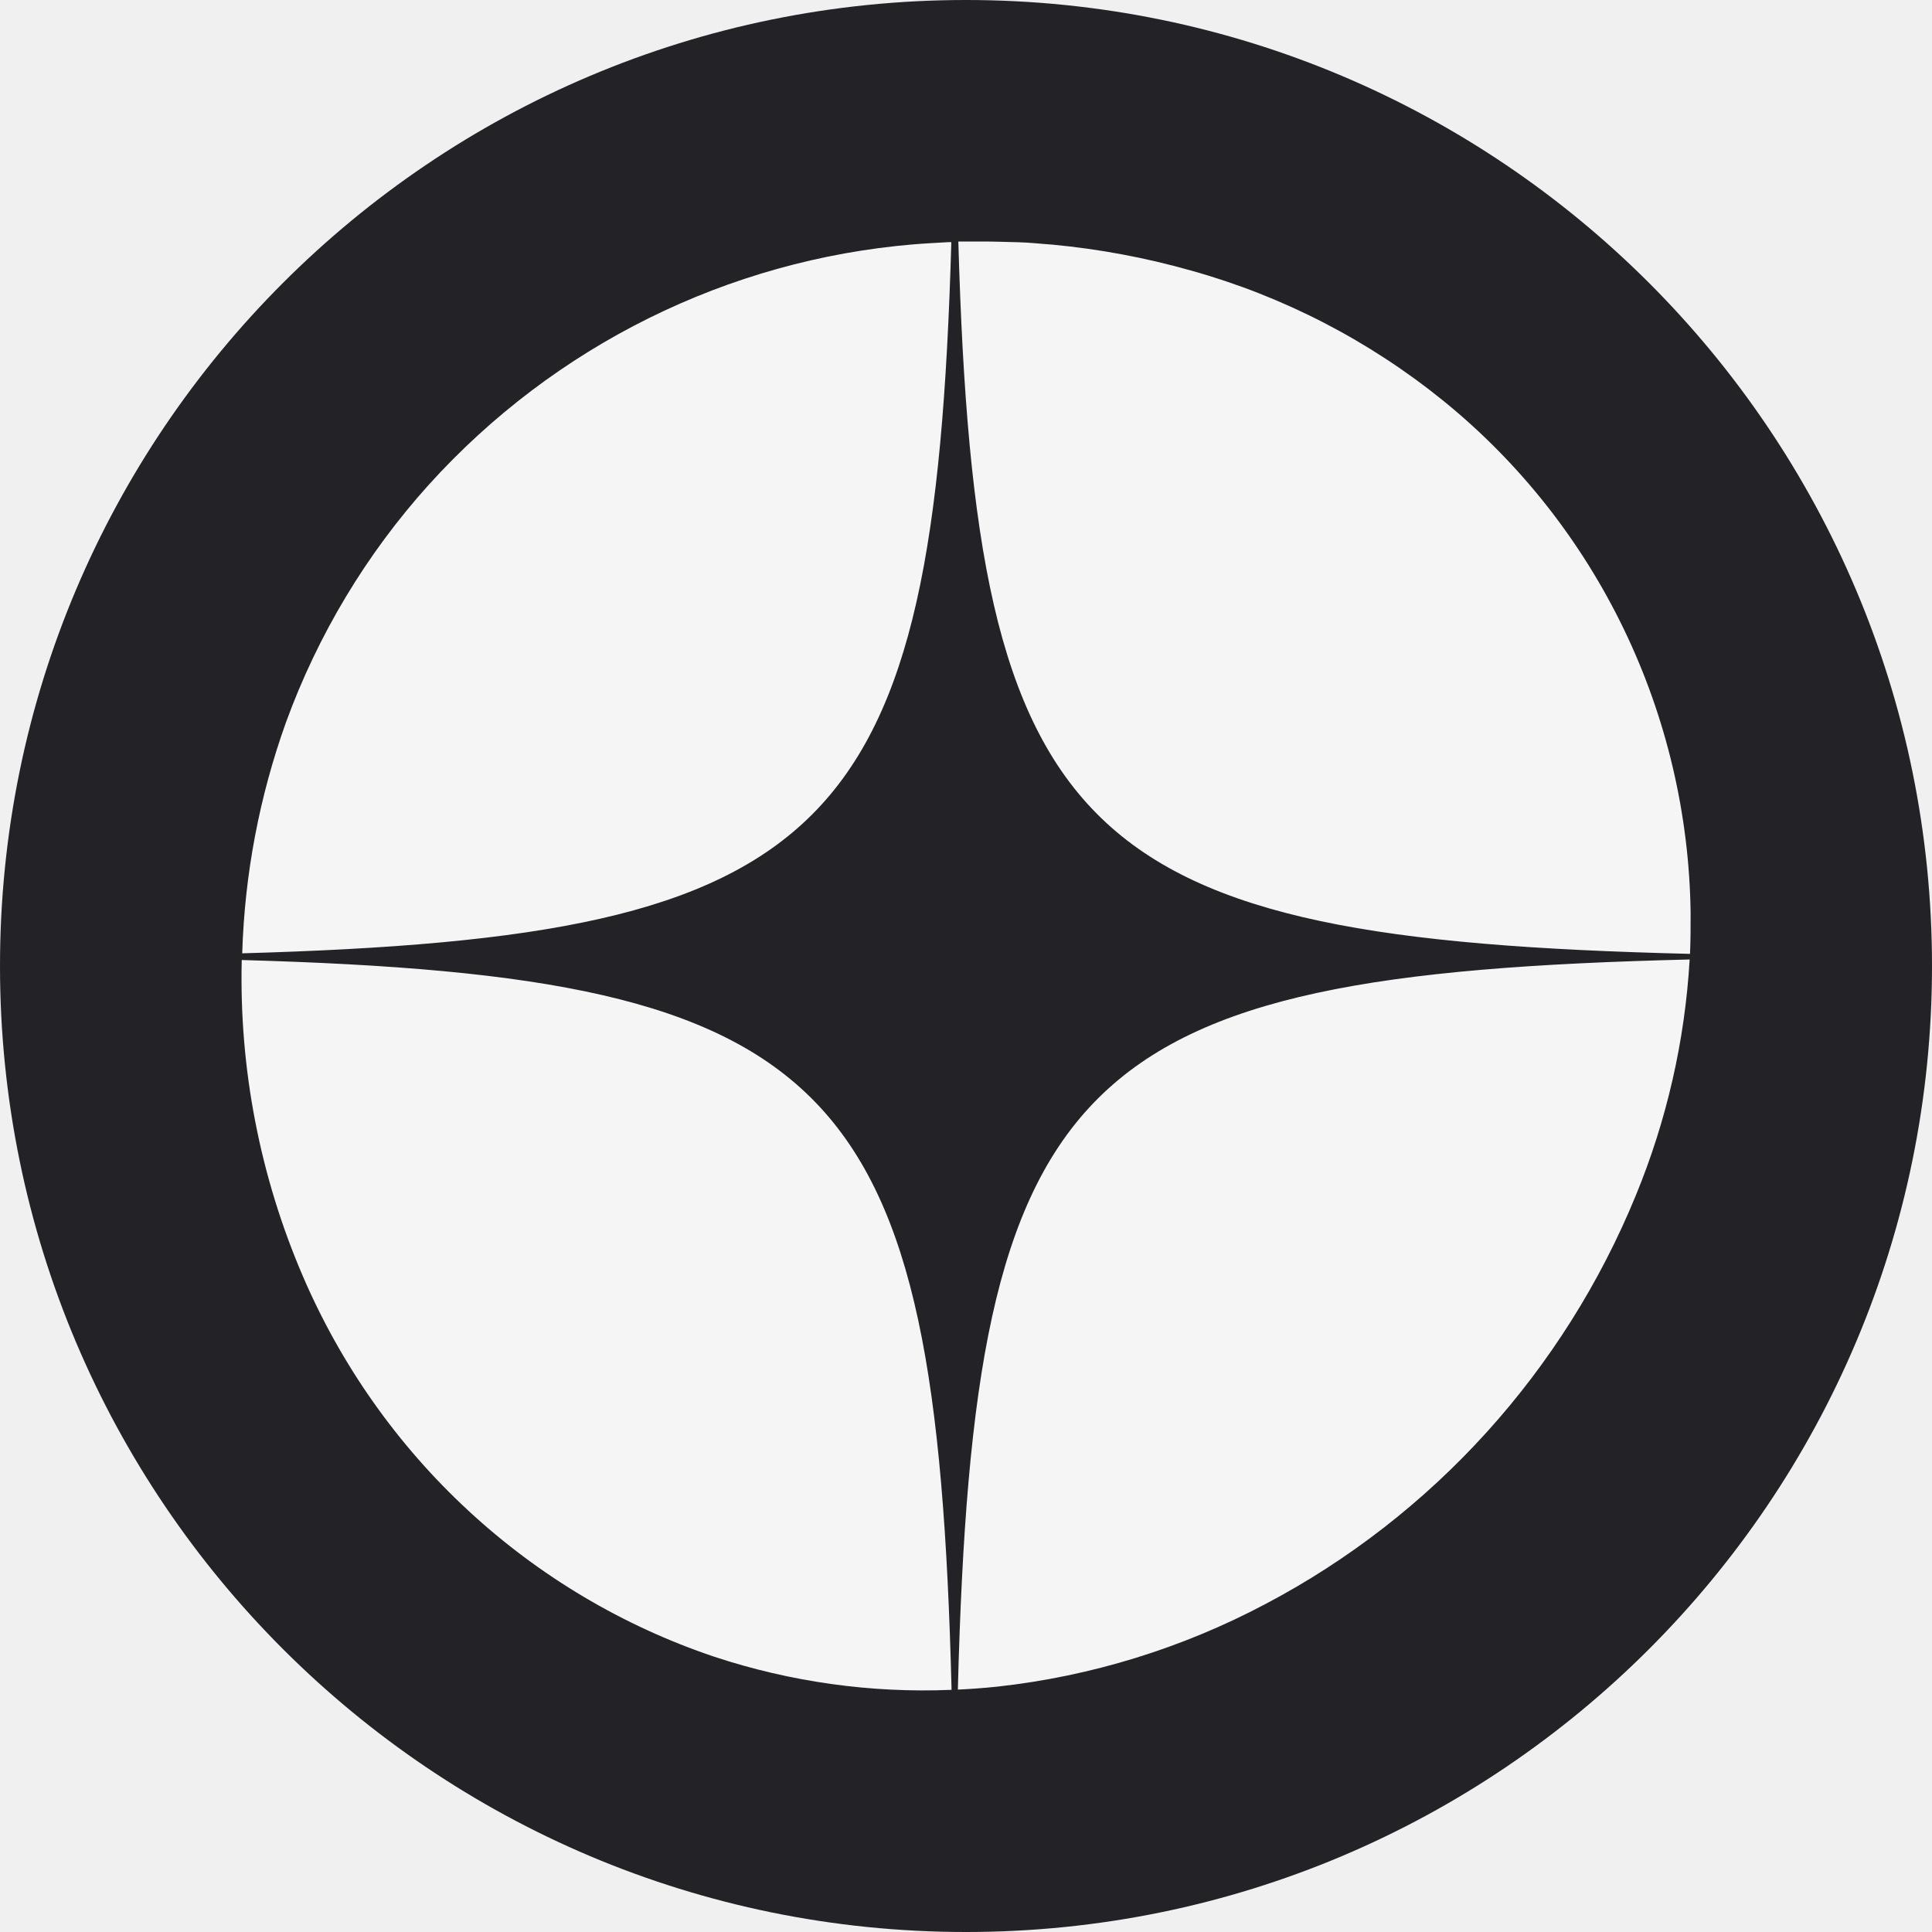
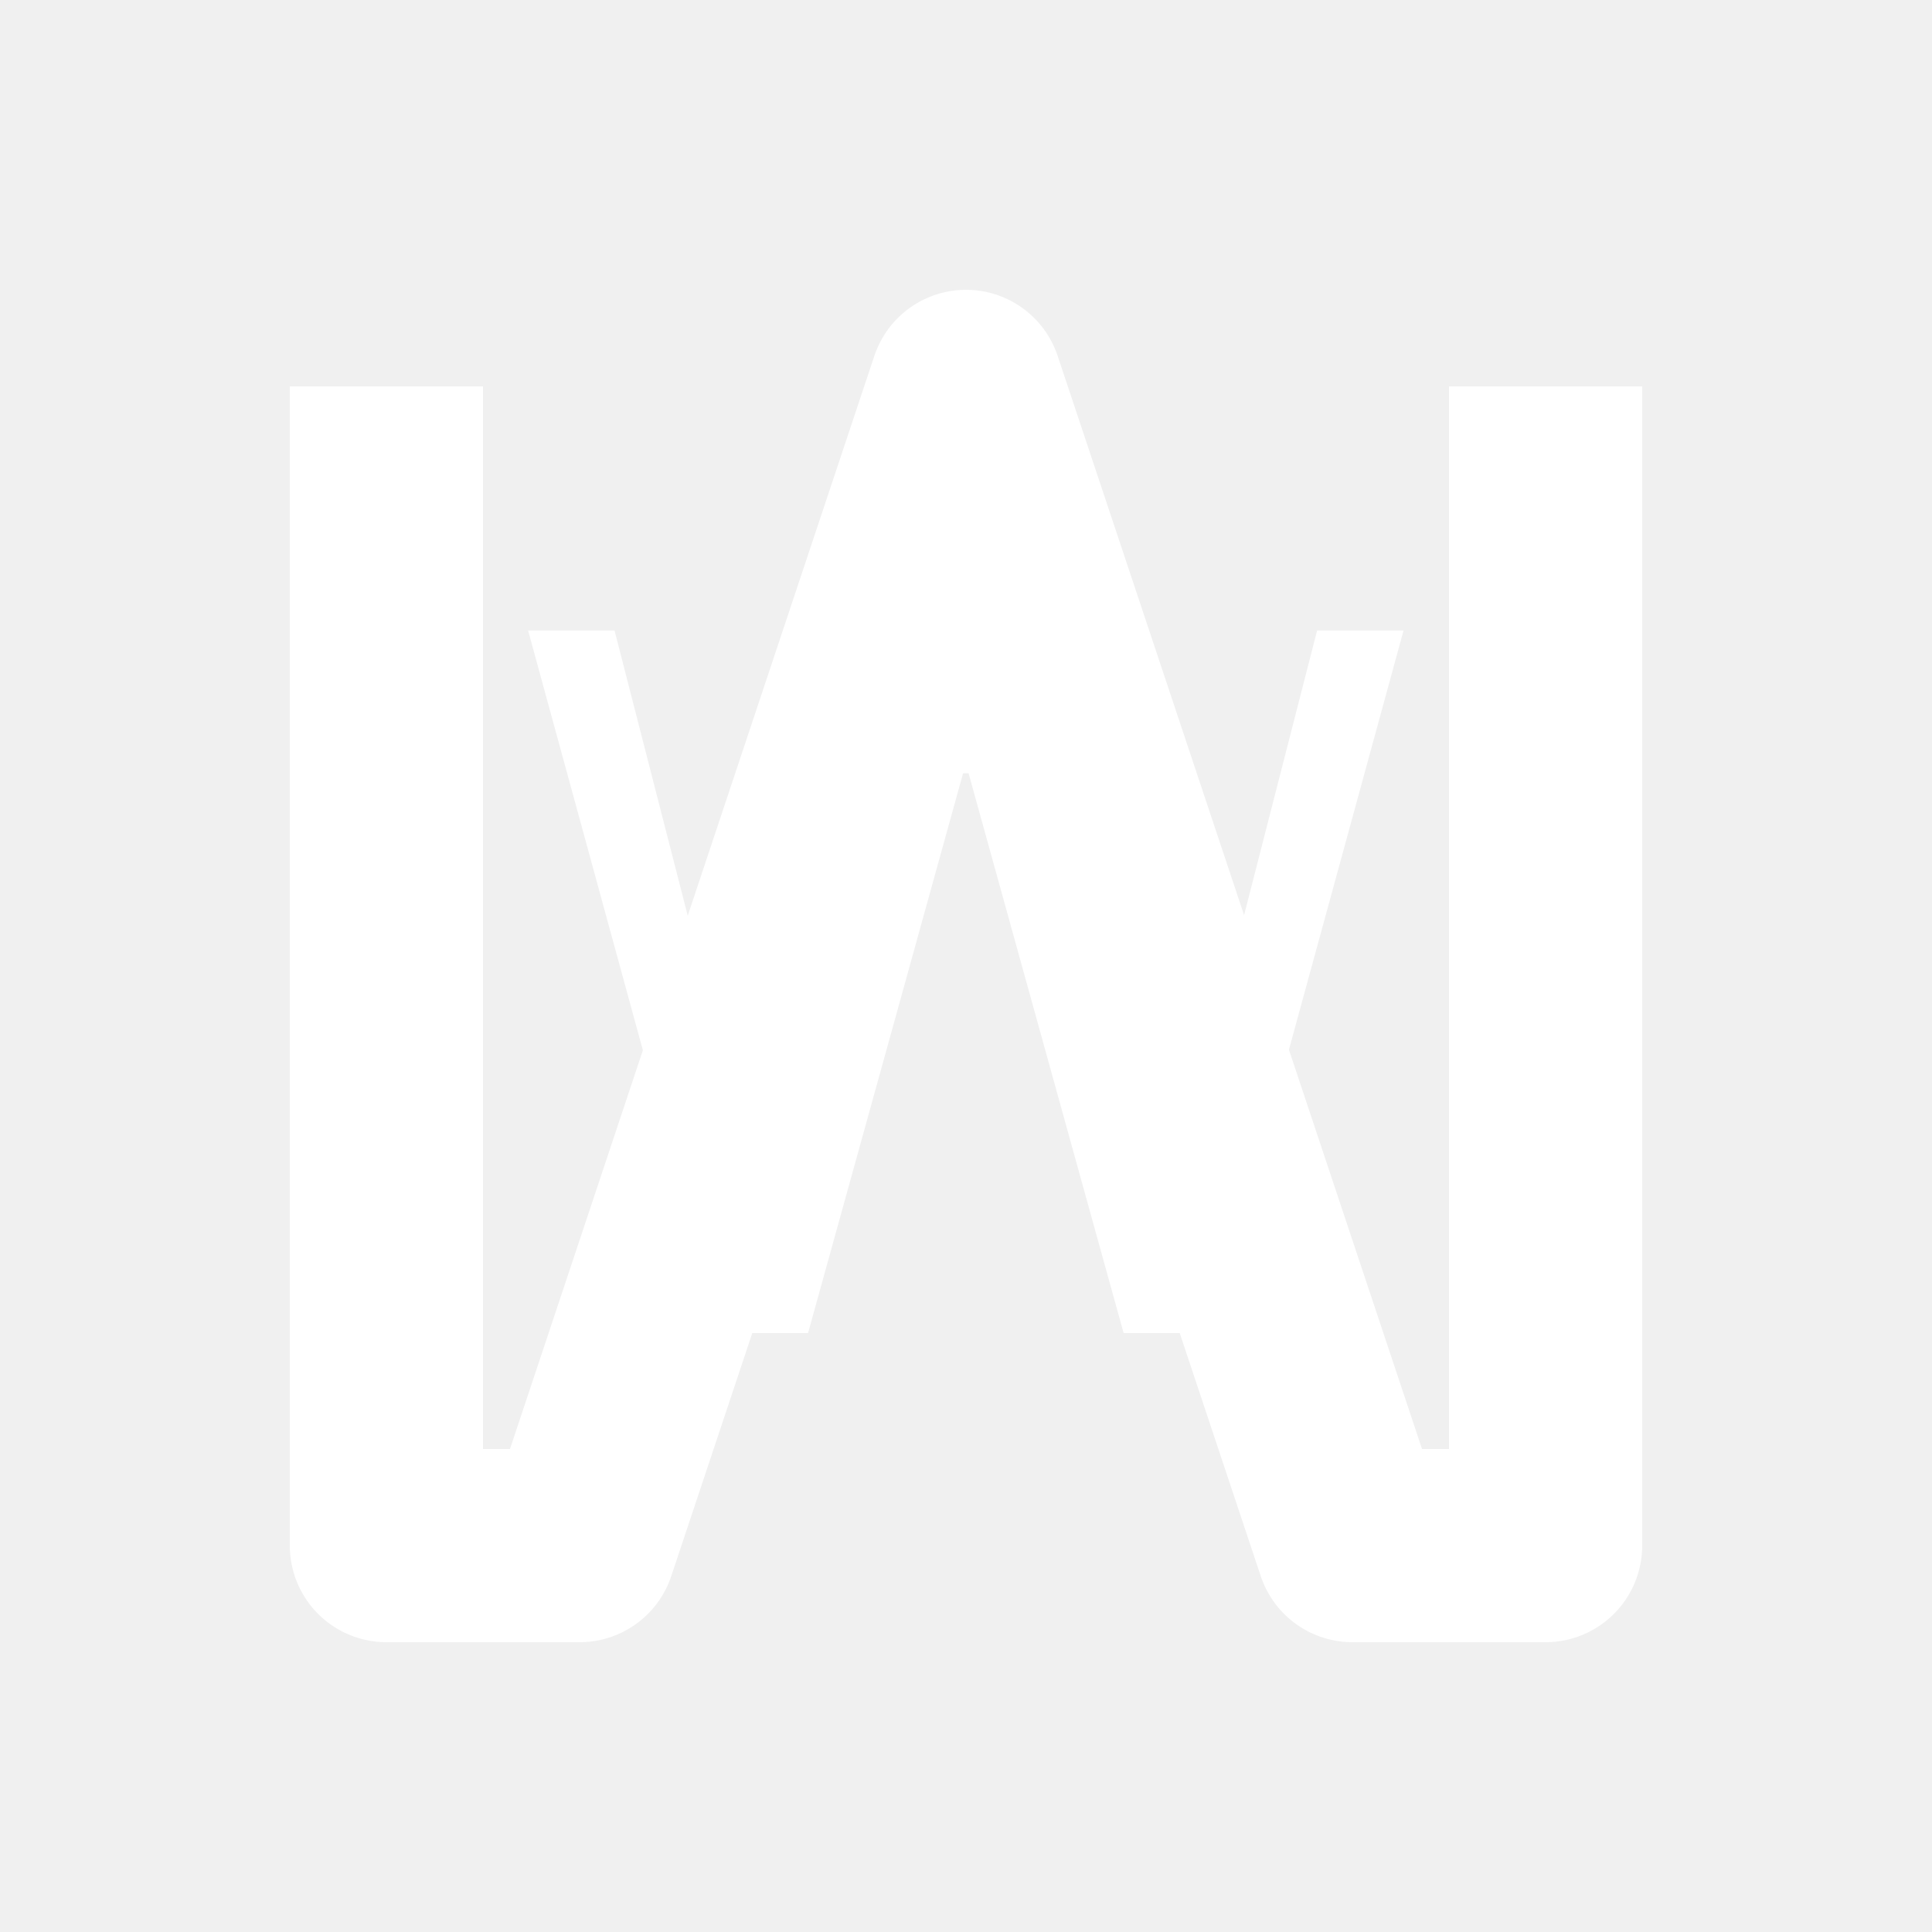
- <svg xmlns="http://www.w3.org/2000/svg" width="32" height="32" viewBox="0 0 32 32" fill="none">
-   <rect width="32" height="32" rx="16" fill="#232327" />
-   <path d="M16.278 4C16.47 4 16.662 4.008 16.856 4.012C17.049 4.016 17.24 4.039 17.433 4.052C18.208 4.125 18.974 4.268 19.723 4.48C21.254 4.906 22.681 5.644 23.918 6.648C25.175 7.67 26.192 8.96 26.898 10.425C27.604 11.89 27.981 13.494 28.002 15.123C28.002 15.349 28.002 15.575 27.992 15.799C17.86 15.552 16.157 13.981 15.873 4H16.278ZM4.736 11.966C5.266 10.512 6.069 9.175 7.102 8.029C9.185 5.726 12.055 4.304 15.134 4.047C15.319 4.031 15.511 4.023 15.702 4.011H15.757C15.475 13.858 13.809 15.512 4.012 15.79C4.051 14.485 4.296 13.194 4.736 11.966V11.966ZM11.828 27.44C10.316 26.931 8.928 26.106 7.754 25.018C6.579 23.931 5.646 22.606 5.013 21.13C4.305 19.481 3.96 17.697 4.004 15.901C13.91 16.18 15.505 17.864 15.761 27.989C14.428 28.045 13.096 27.859 11.828 27.44V27.44ZM27.096 19.796C25.903 22.709 23.733 25.105 20.965 26.565C19.581 27.299 18.073 27.765 16.519 27.936C16.302 27.959 16.083 27.975 15.865 27.985C16.13 17.742 17.758 16.14 27.986 15.892C27.908 17.234 27.607 18.554 27.096 19.796V19.796Z" fill="white" fill-opacity="0.95" />
+ <svg xmlns="http://www.w3.org/2000/svg" width="100" height="100" viewBox="0 0 100 100" fill="none">
+   <path d="M20 20V80H30L50 20L70 80H80V20" stroke="white" stroke-width="10" stroke-linejoin="round" />
+   <path d="M37.278 69L27.335 32.636H31.809L39.409 62.253H39.764L47.505 32.636H52.477L60.218 62.253H60.574L68.173 32.636H72.647L62.704 69H58.159L50.133 40.023H49.849L41.824 69H37.278Z" fill="white" />
</svg>
